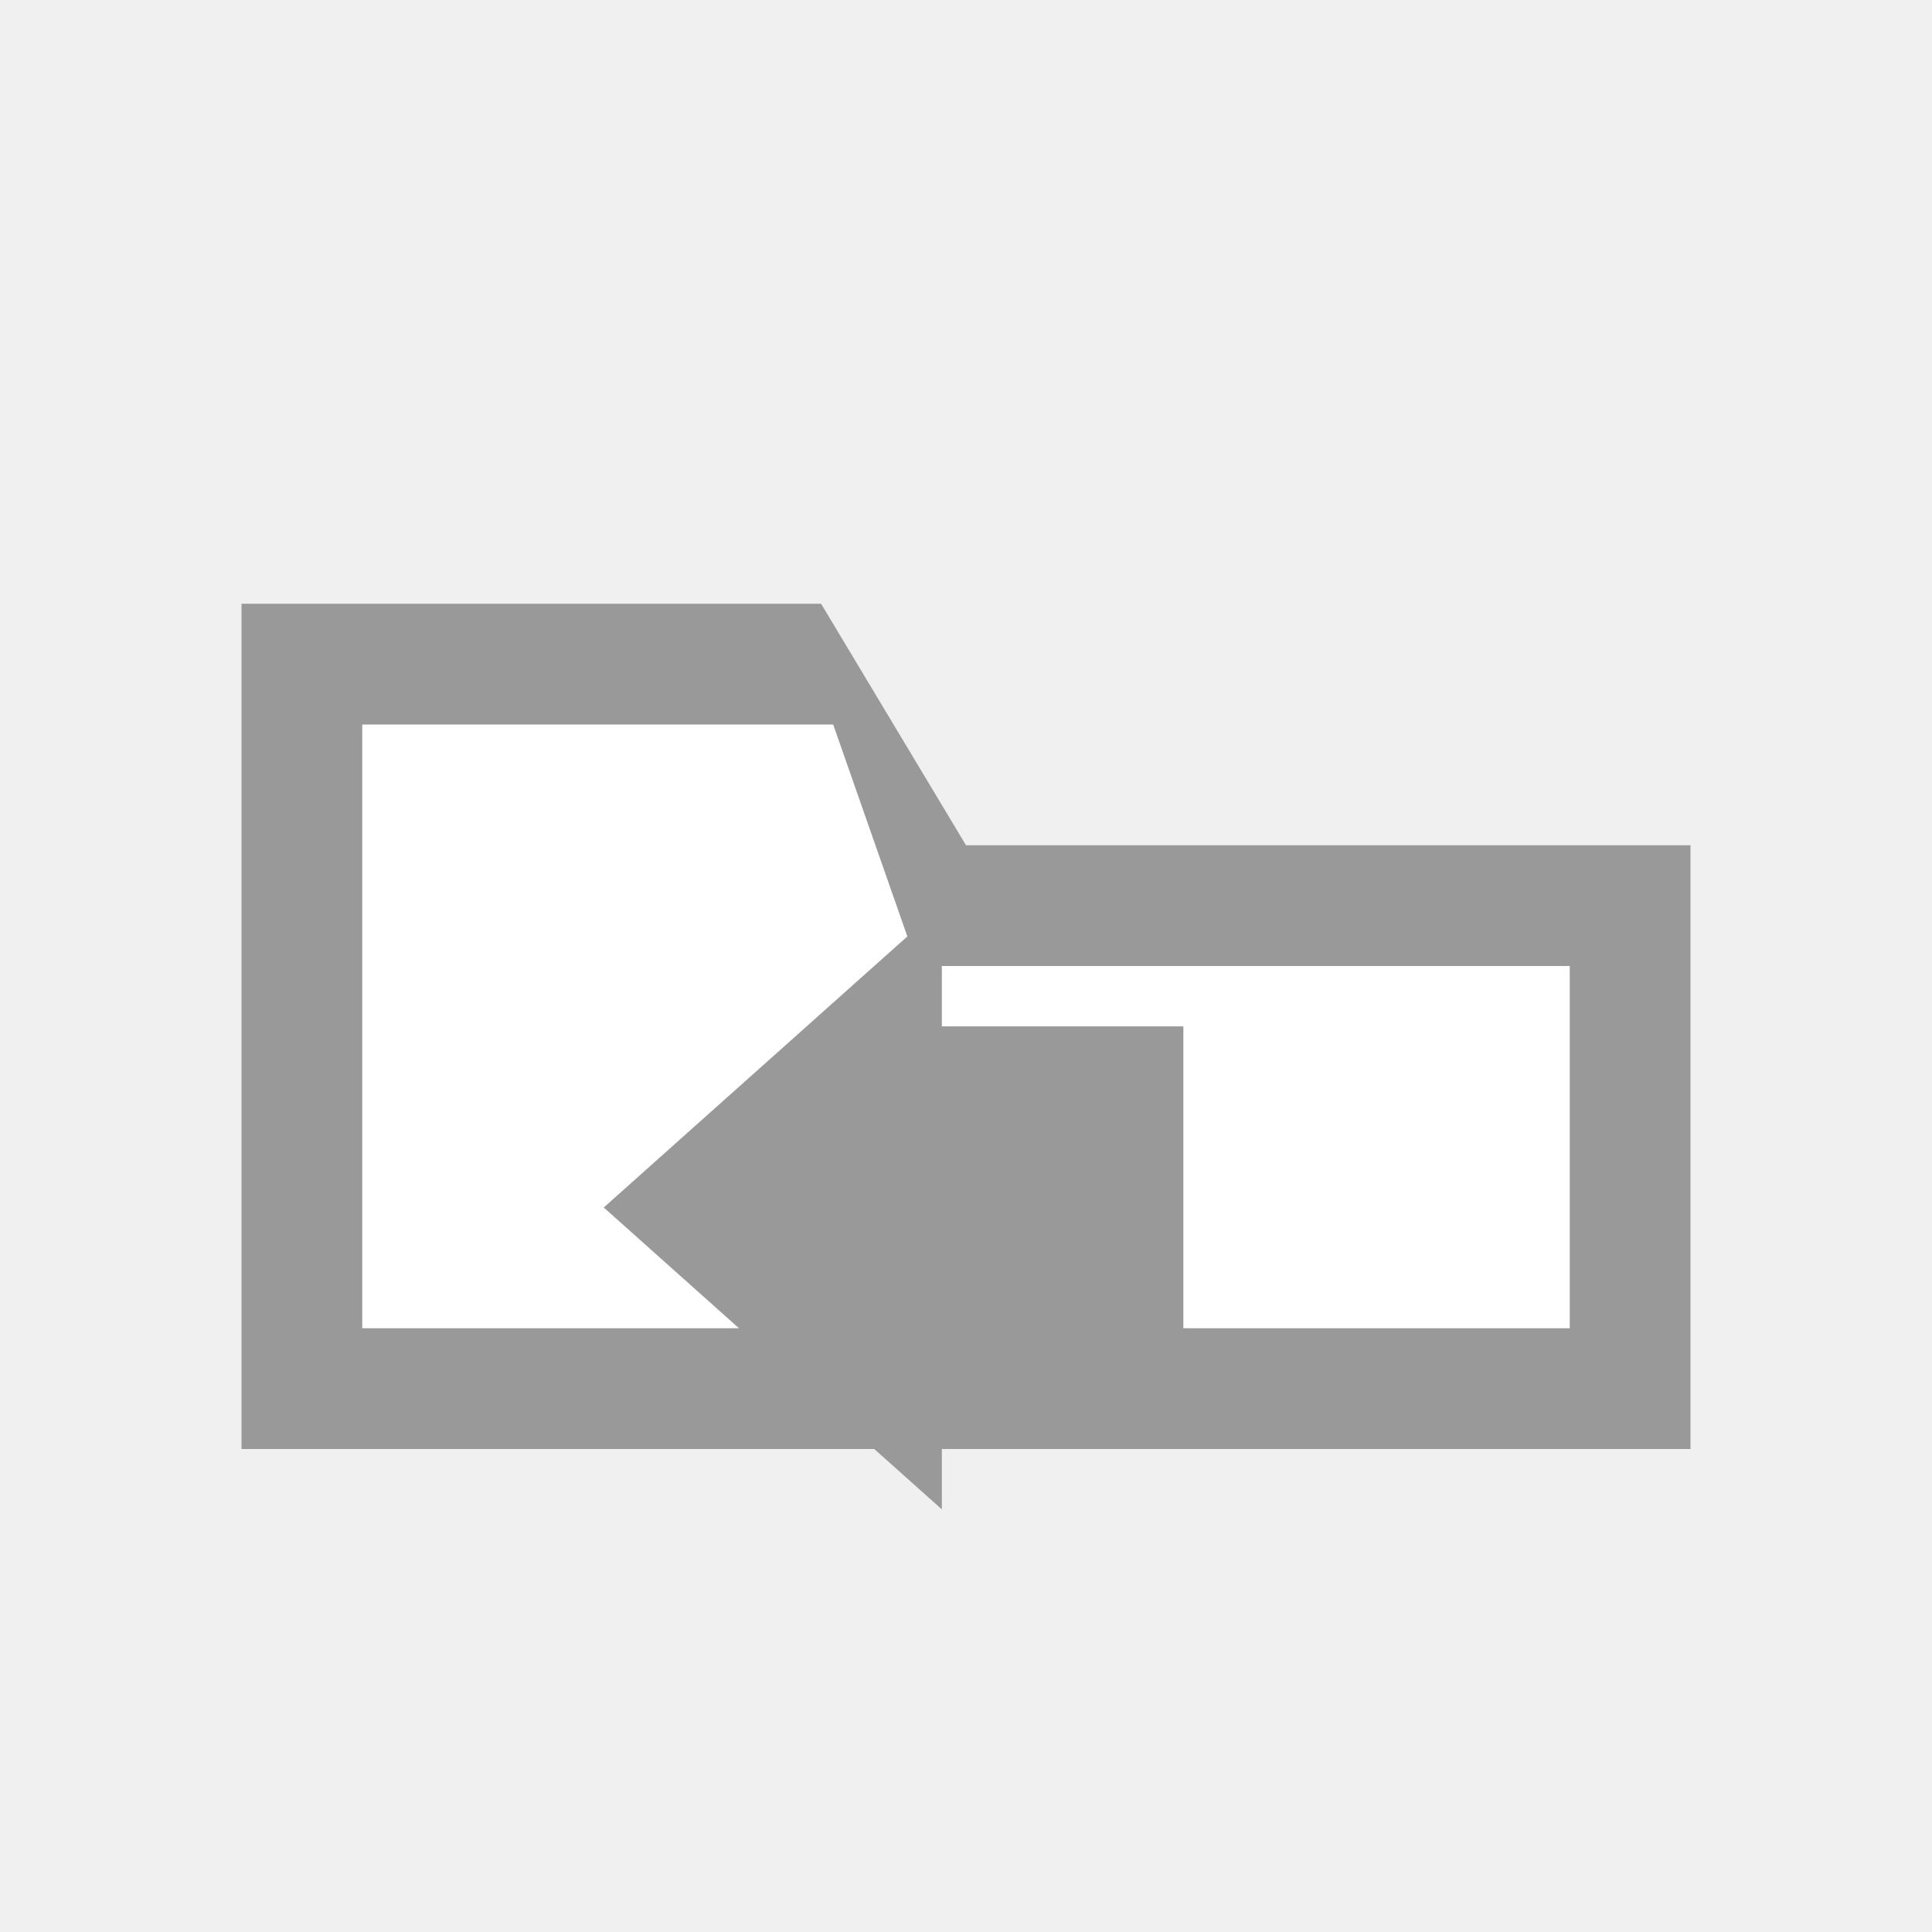
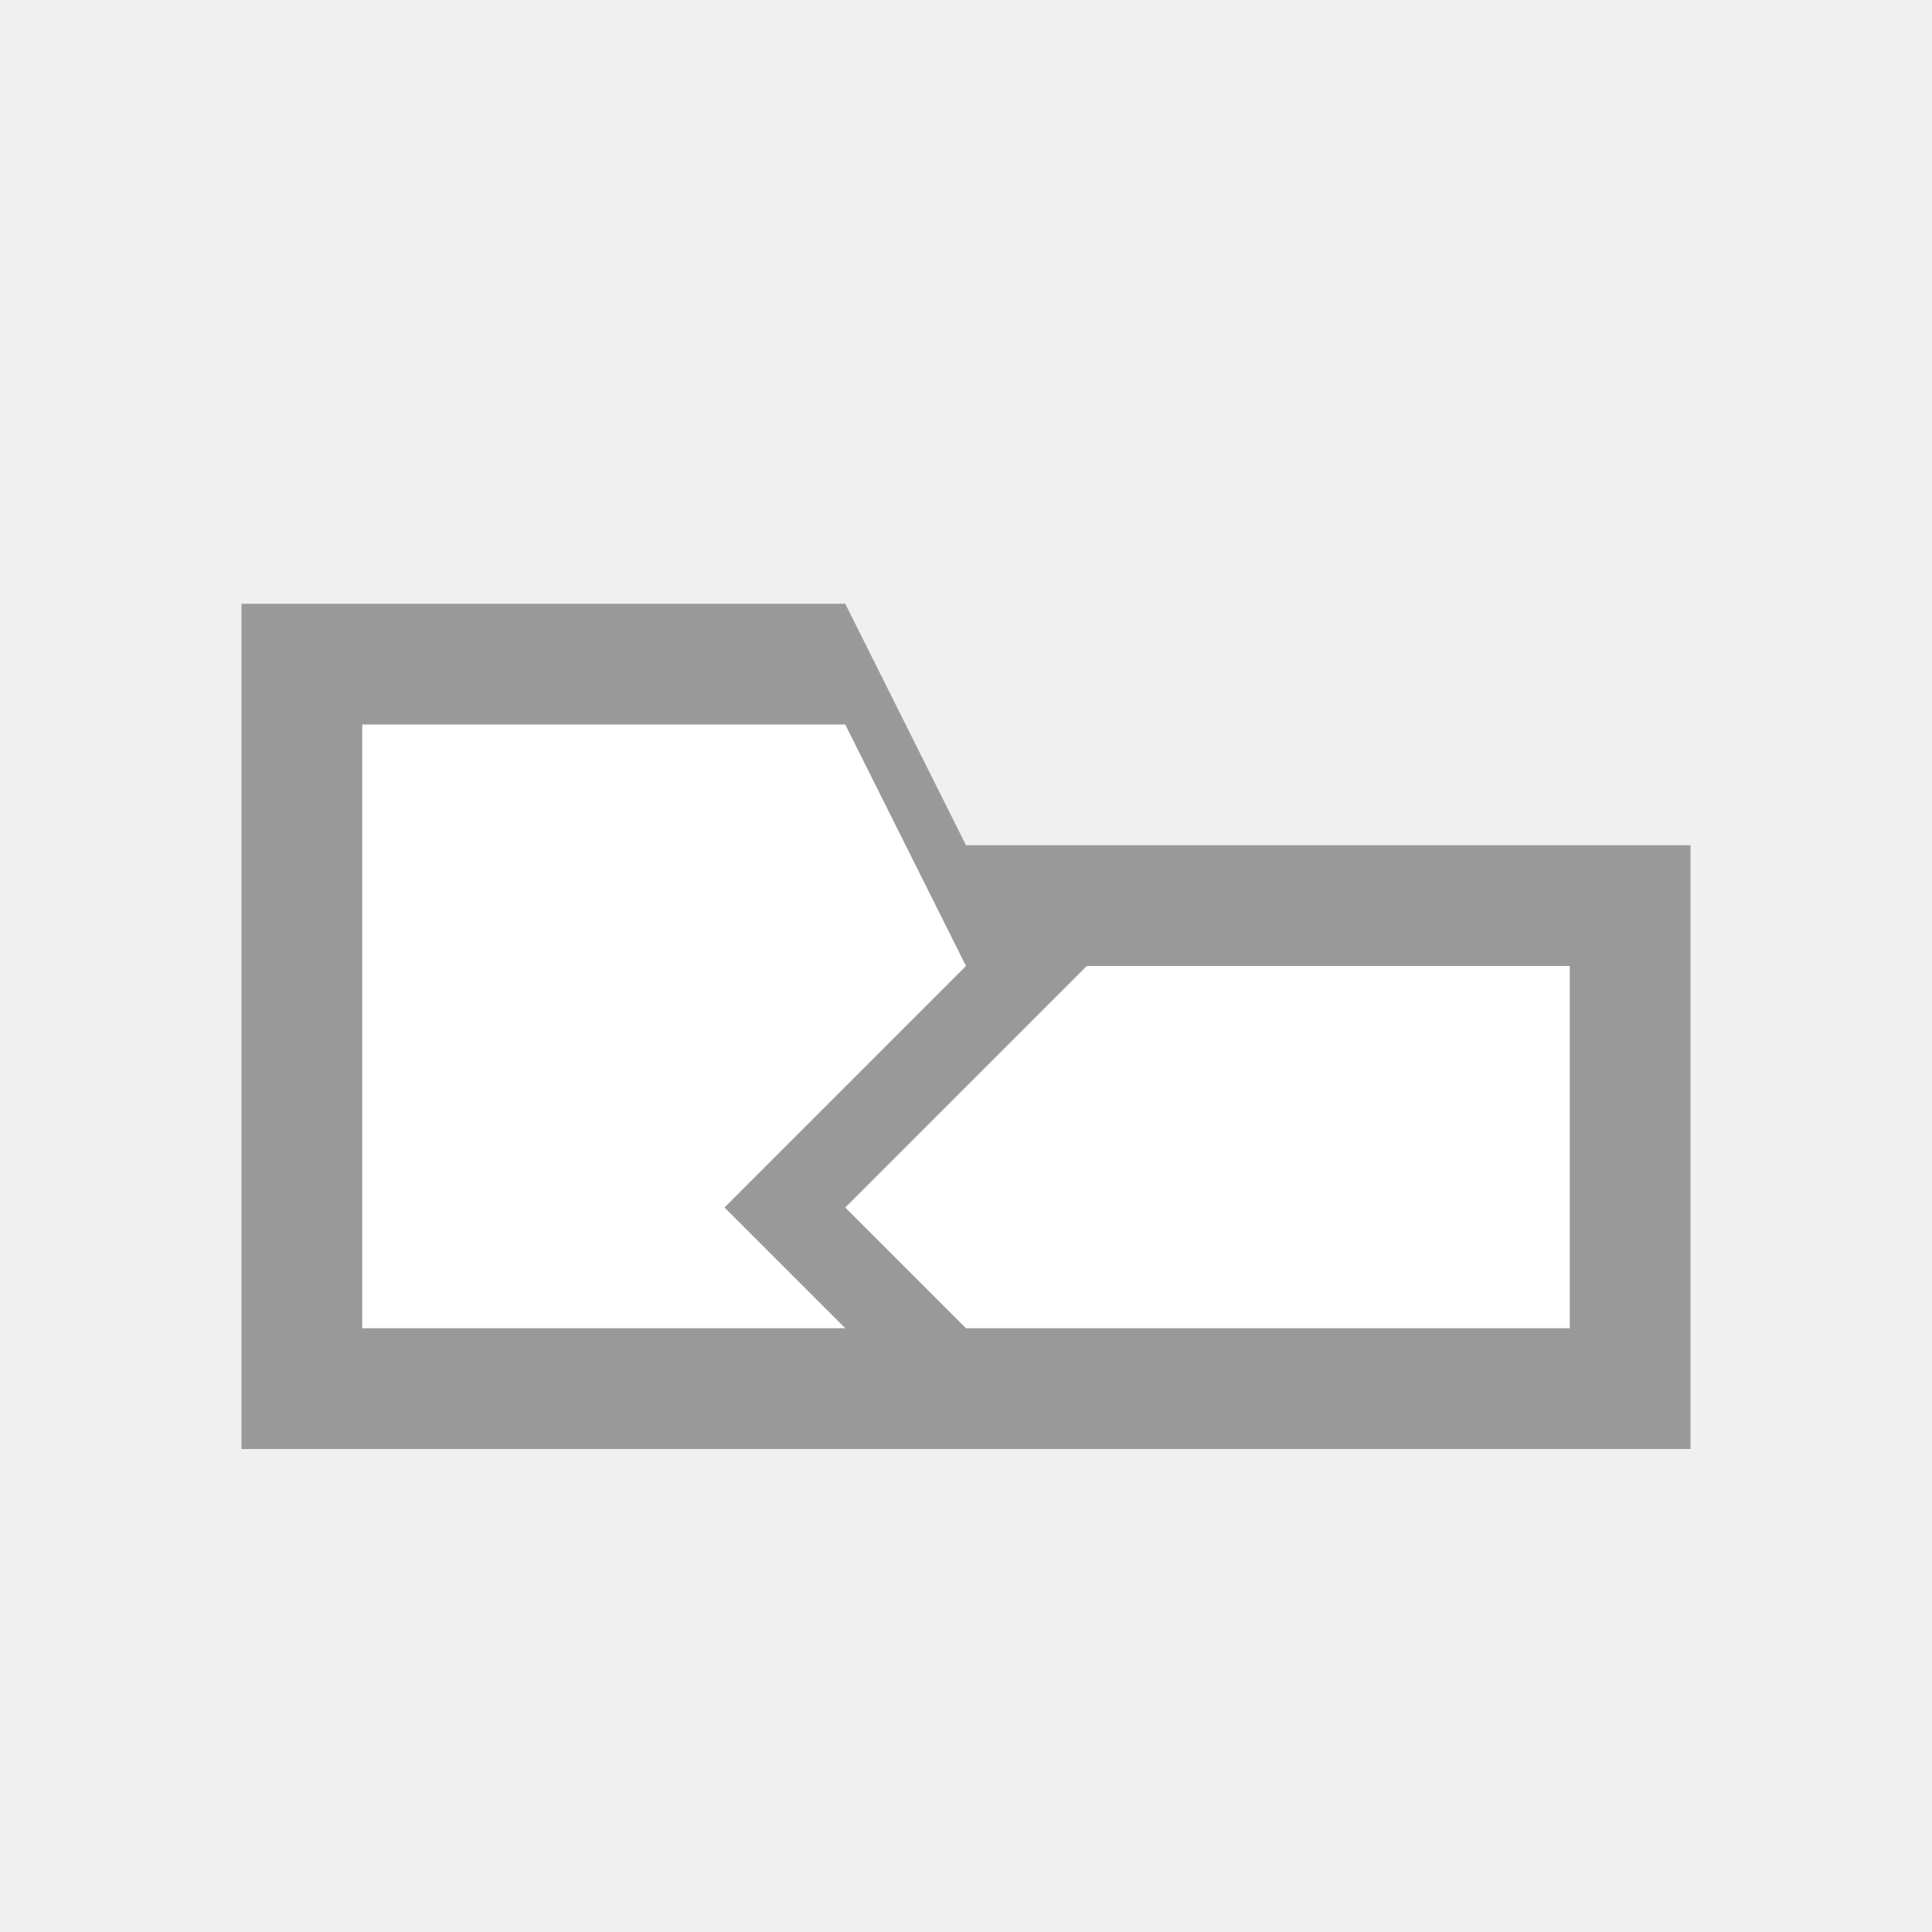
- <svg xmlns="http://www.w3.org/2000/svg" version="1.1" id="TabsPrevious" x="0px" y="0px" width="16px" height="16px" viewBox="0 0 16 16" xml:space="preserve">
-   <path fill="#999999" d="M2 5h4.8L8 7h6v5H2z" />
-   <path fill="#FFFFFF" d="M3 6h3.9L7.6 8H13v3H3z" />
-   <polygon fill="#999999" points="9.8,8.5 9.8,11.5 7.8,11.5 7.8,12.5 5,10 7.8,7.5 7.8,8.5" />
+ <svg xmlns="http://www.w3.org/2000/svg" version="1.1" id="Icon" x="0px" y="0px" width="16px" height="16px" viewBox="0 0 16 16" enable-background="new 0 0 16 16" xml:space="preserve">
+   <g>
+     <polygon fill="#999999" points="2,5 7,5 8,7 14,7 14,12 2,12" />
+     <polygon fill="#FFFFFF" points="3,6 7,6 8,8 13,8 13,11 3,11" />
+     <polygon fill="#999999" points="9,8 7,10 9,12 8,12 6,10 8,8" />
+   </g>
</svg>
